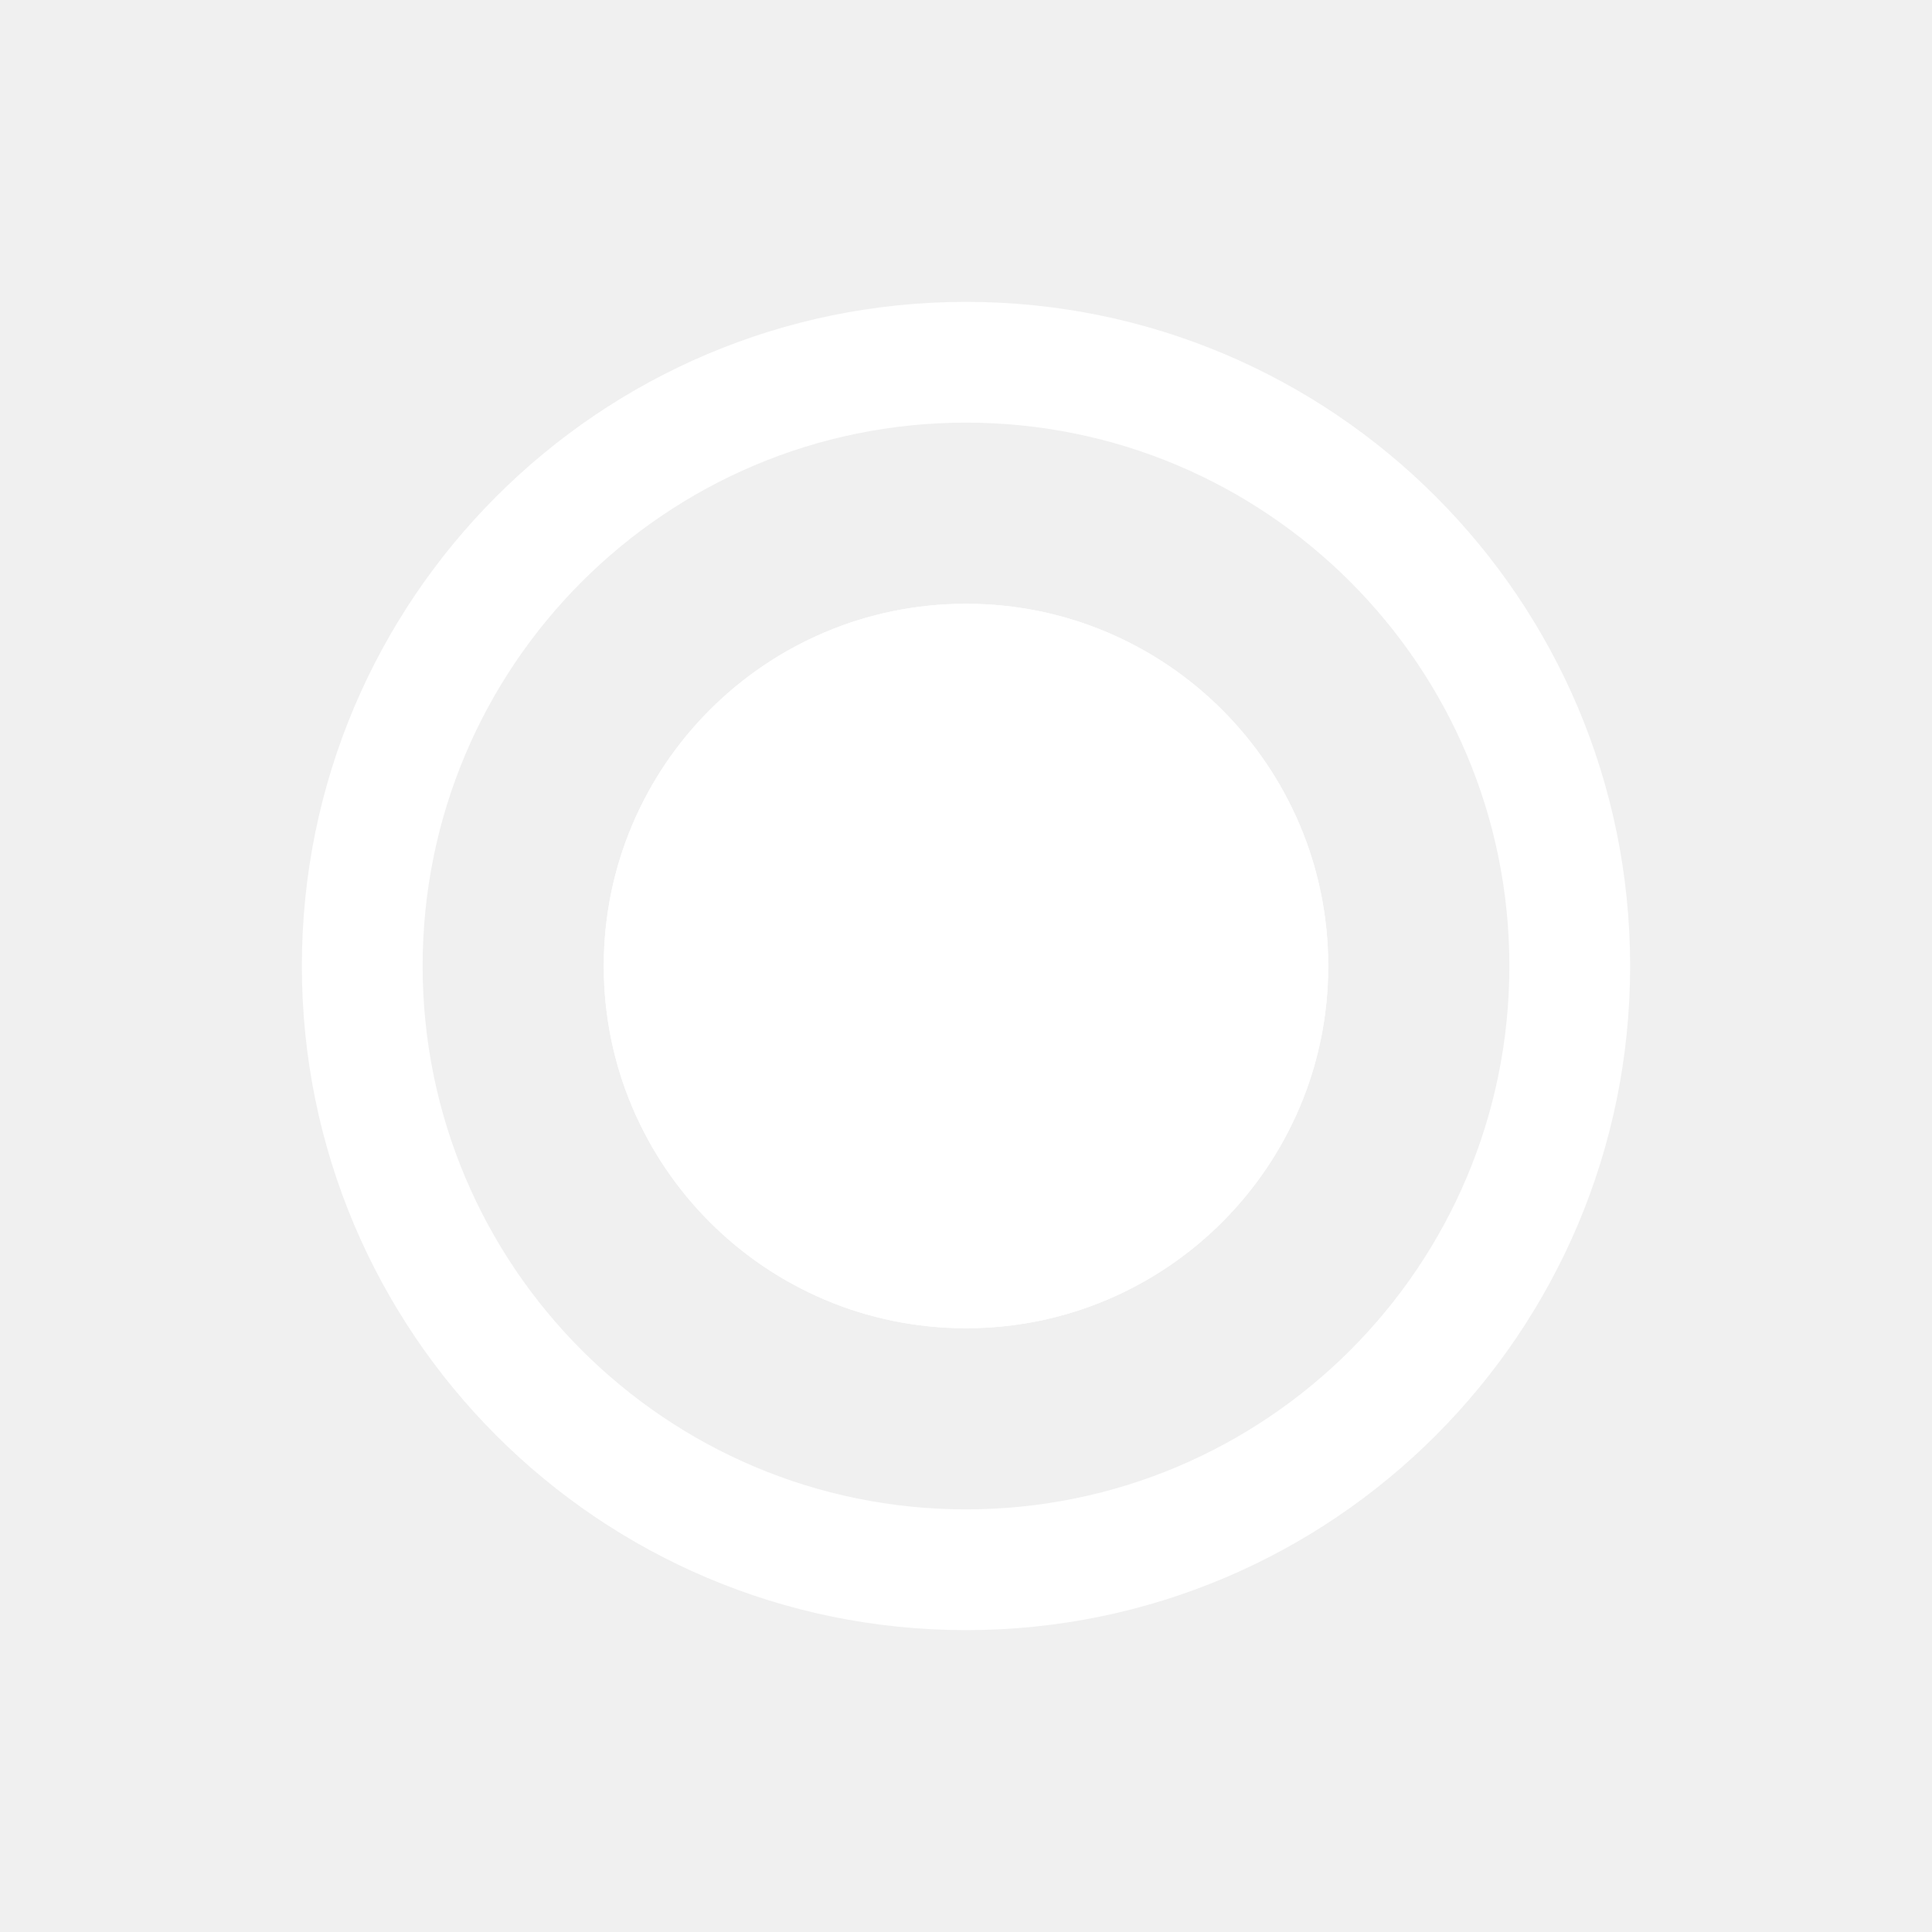
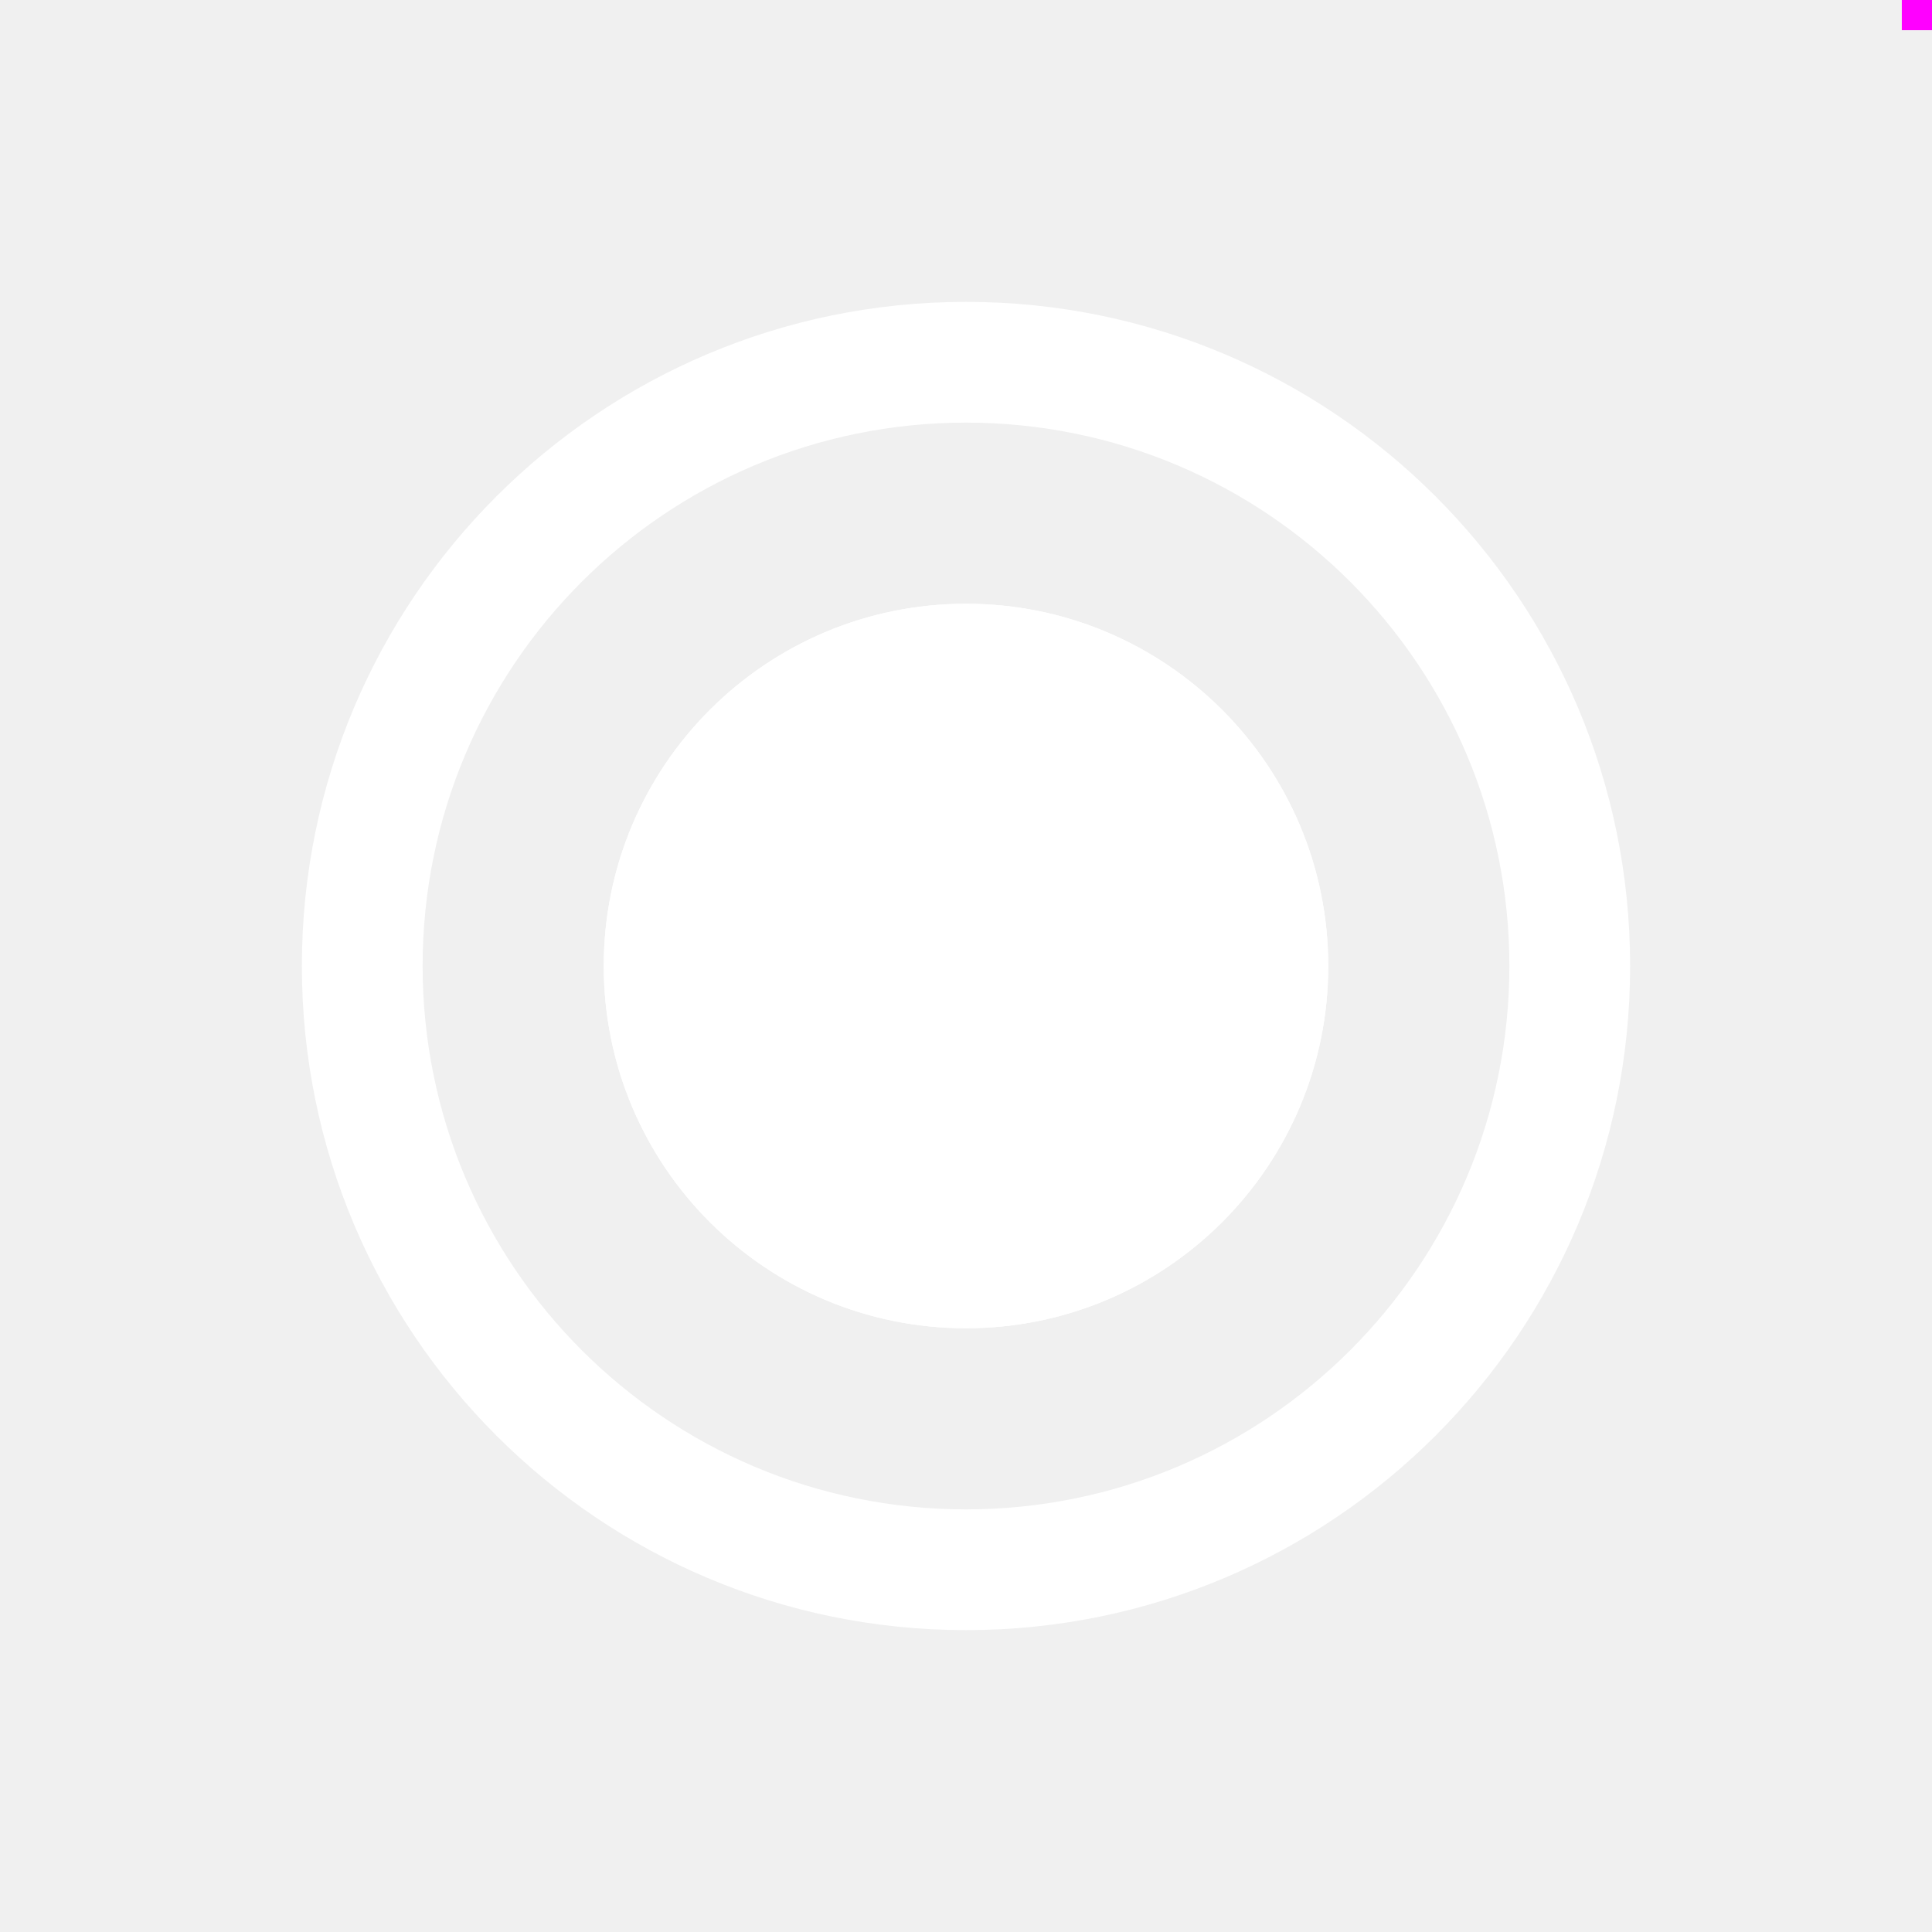
<svg xmlns="http://www.w3.org/2000/svg" width="32" height="32" viewBox="0 0 32 32" fill="none">
  <path d="M22 16C22 19.314 19.314 22 16 22C12.686 22 10 19.314 10 16C10 12.686 12.686 10 16 10C19.314 10 22 12.686 22 16Z" fill="#FFFFFF" />
  <path fill-rule="evenodd" clip-rule="evenodd" d="M16 20C18.209 20 20 18.209 20 16C20 13.791 18.209 12 16 12C13.791 12 12 13.791 12 16C12 18.209 13.791 20 16 20ZM16 22C19.314 22 22 19.314 22 16C22 12.686 19.314 10 16 10C12.686 10 10 12.686 10 16C10 19.314 12.686 22 16 22Z" fill="#FFFFFF" />
  <path fill-rule="evenodd" clip-rule="evenodd" d="M16 7C11.029 7 7 11.029 7 16C7 20.971 11.029 25 16 25C20.971 25 25 20.971 25 16C25 11.029 20.971 7 16 7ZM5 16C5 9.925 9.925 5 16 5C22.075 5 27 9.925 27 16C27 22.075 22.075 27 16 27C9.925 27 5 22.075 5 16Z" fill="#FFFFFF" />
+   <path d="M31.5 0H32V0.5H31.5Z" fill="#FF00FF" />
</svg>
